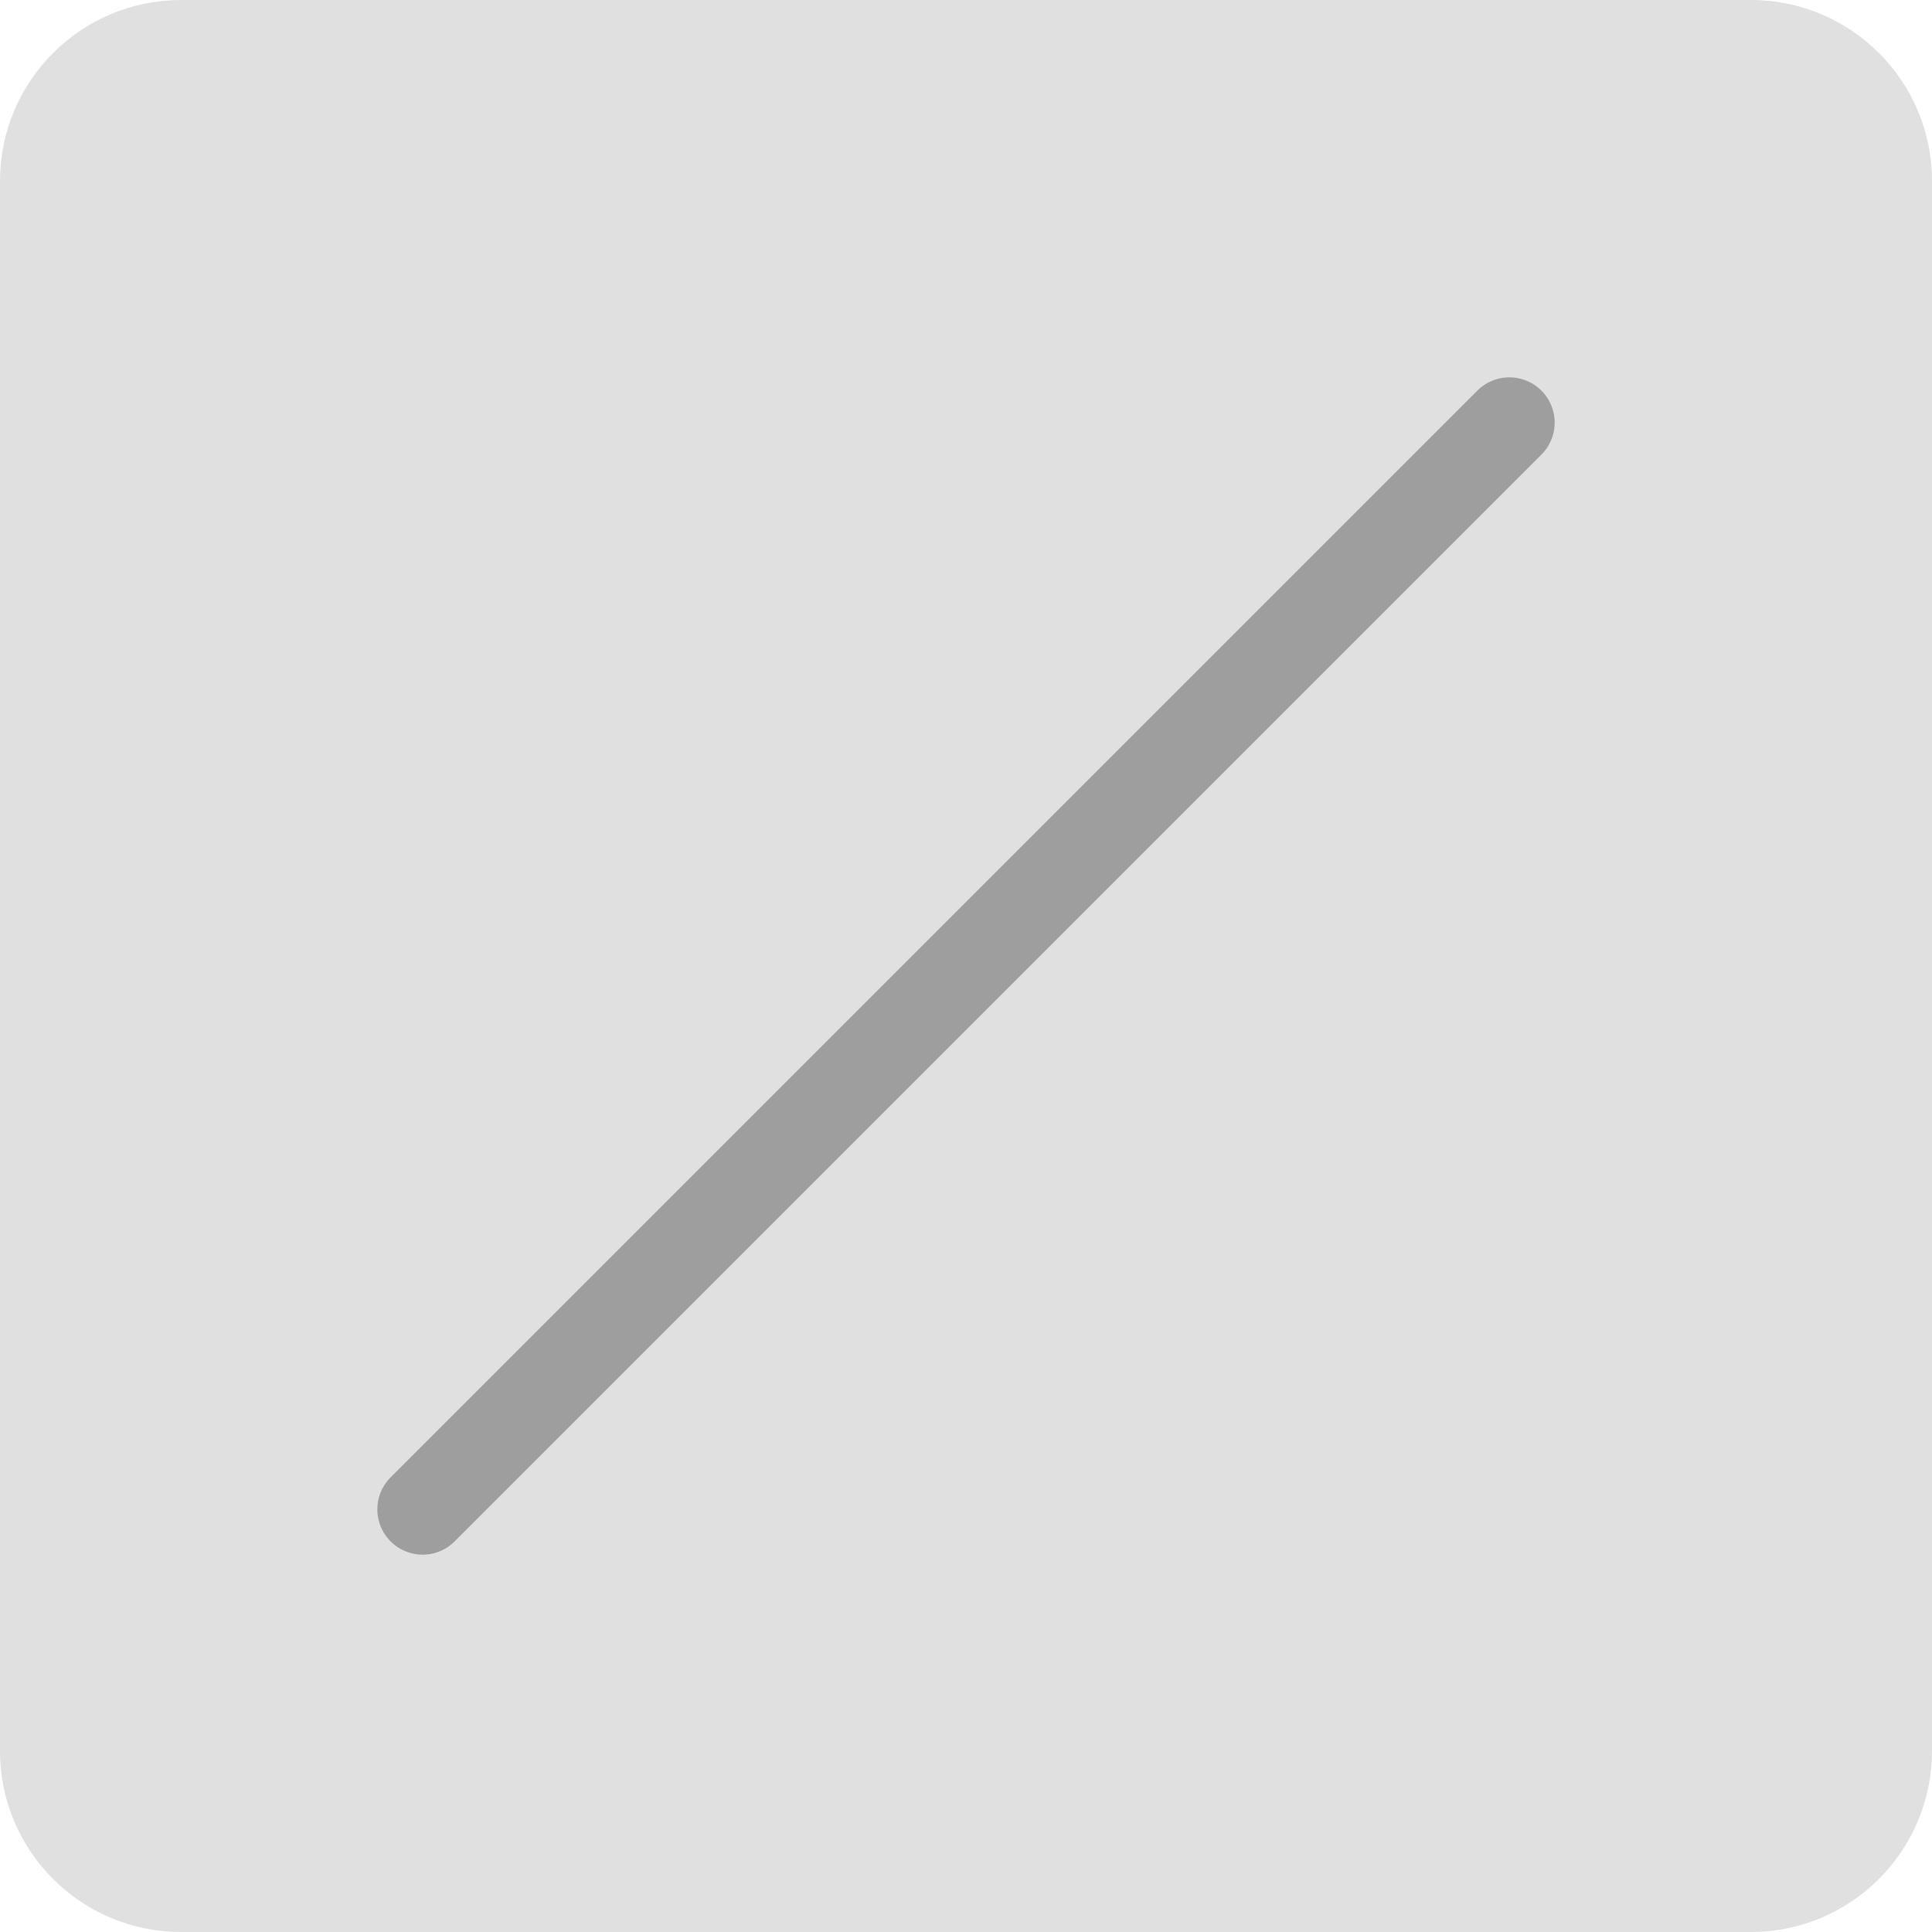
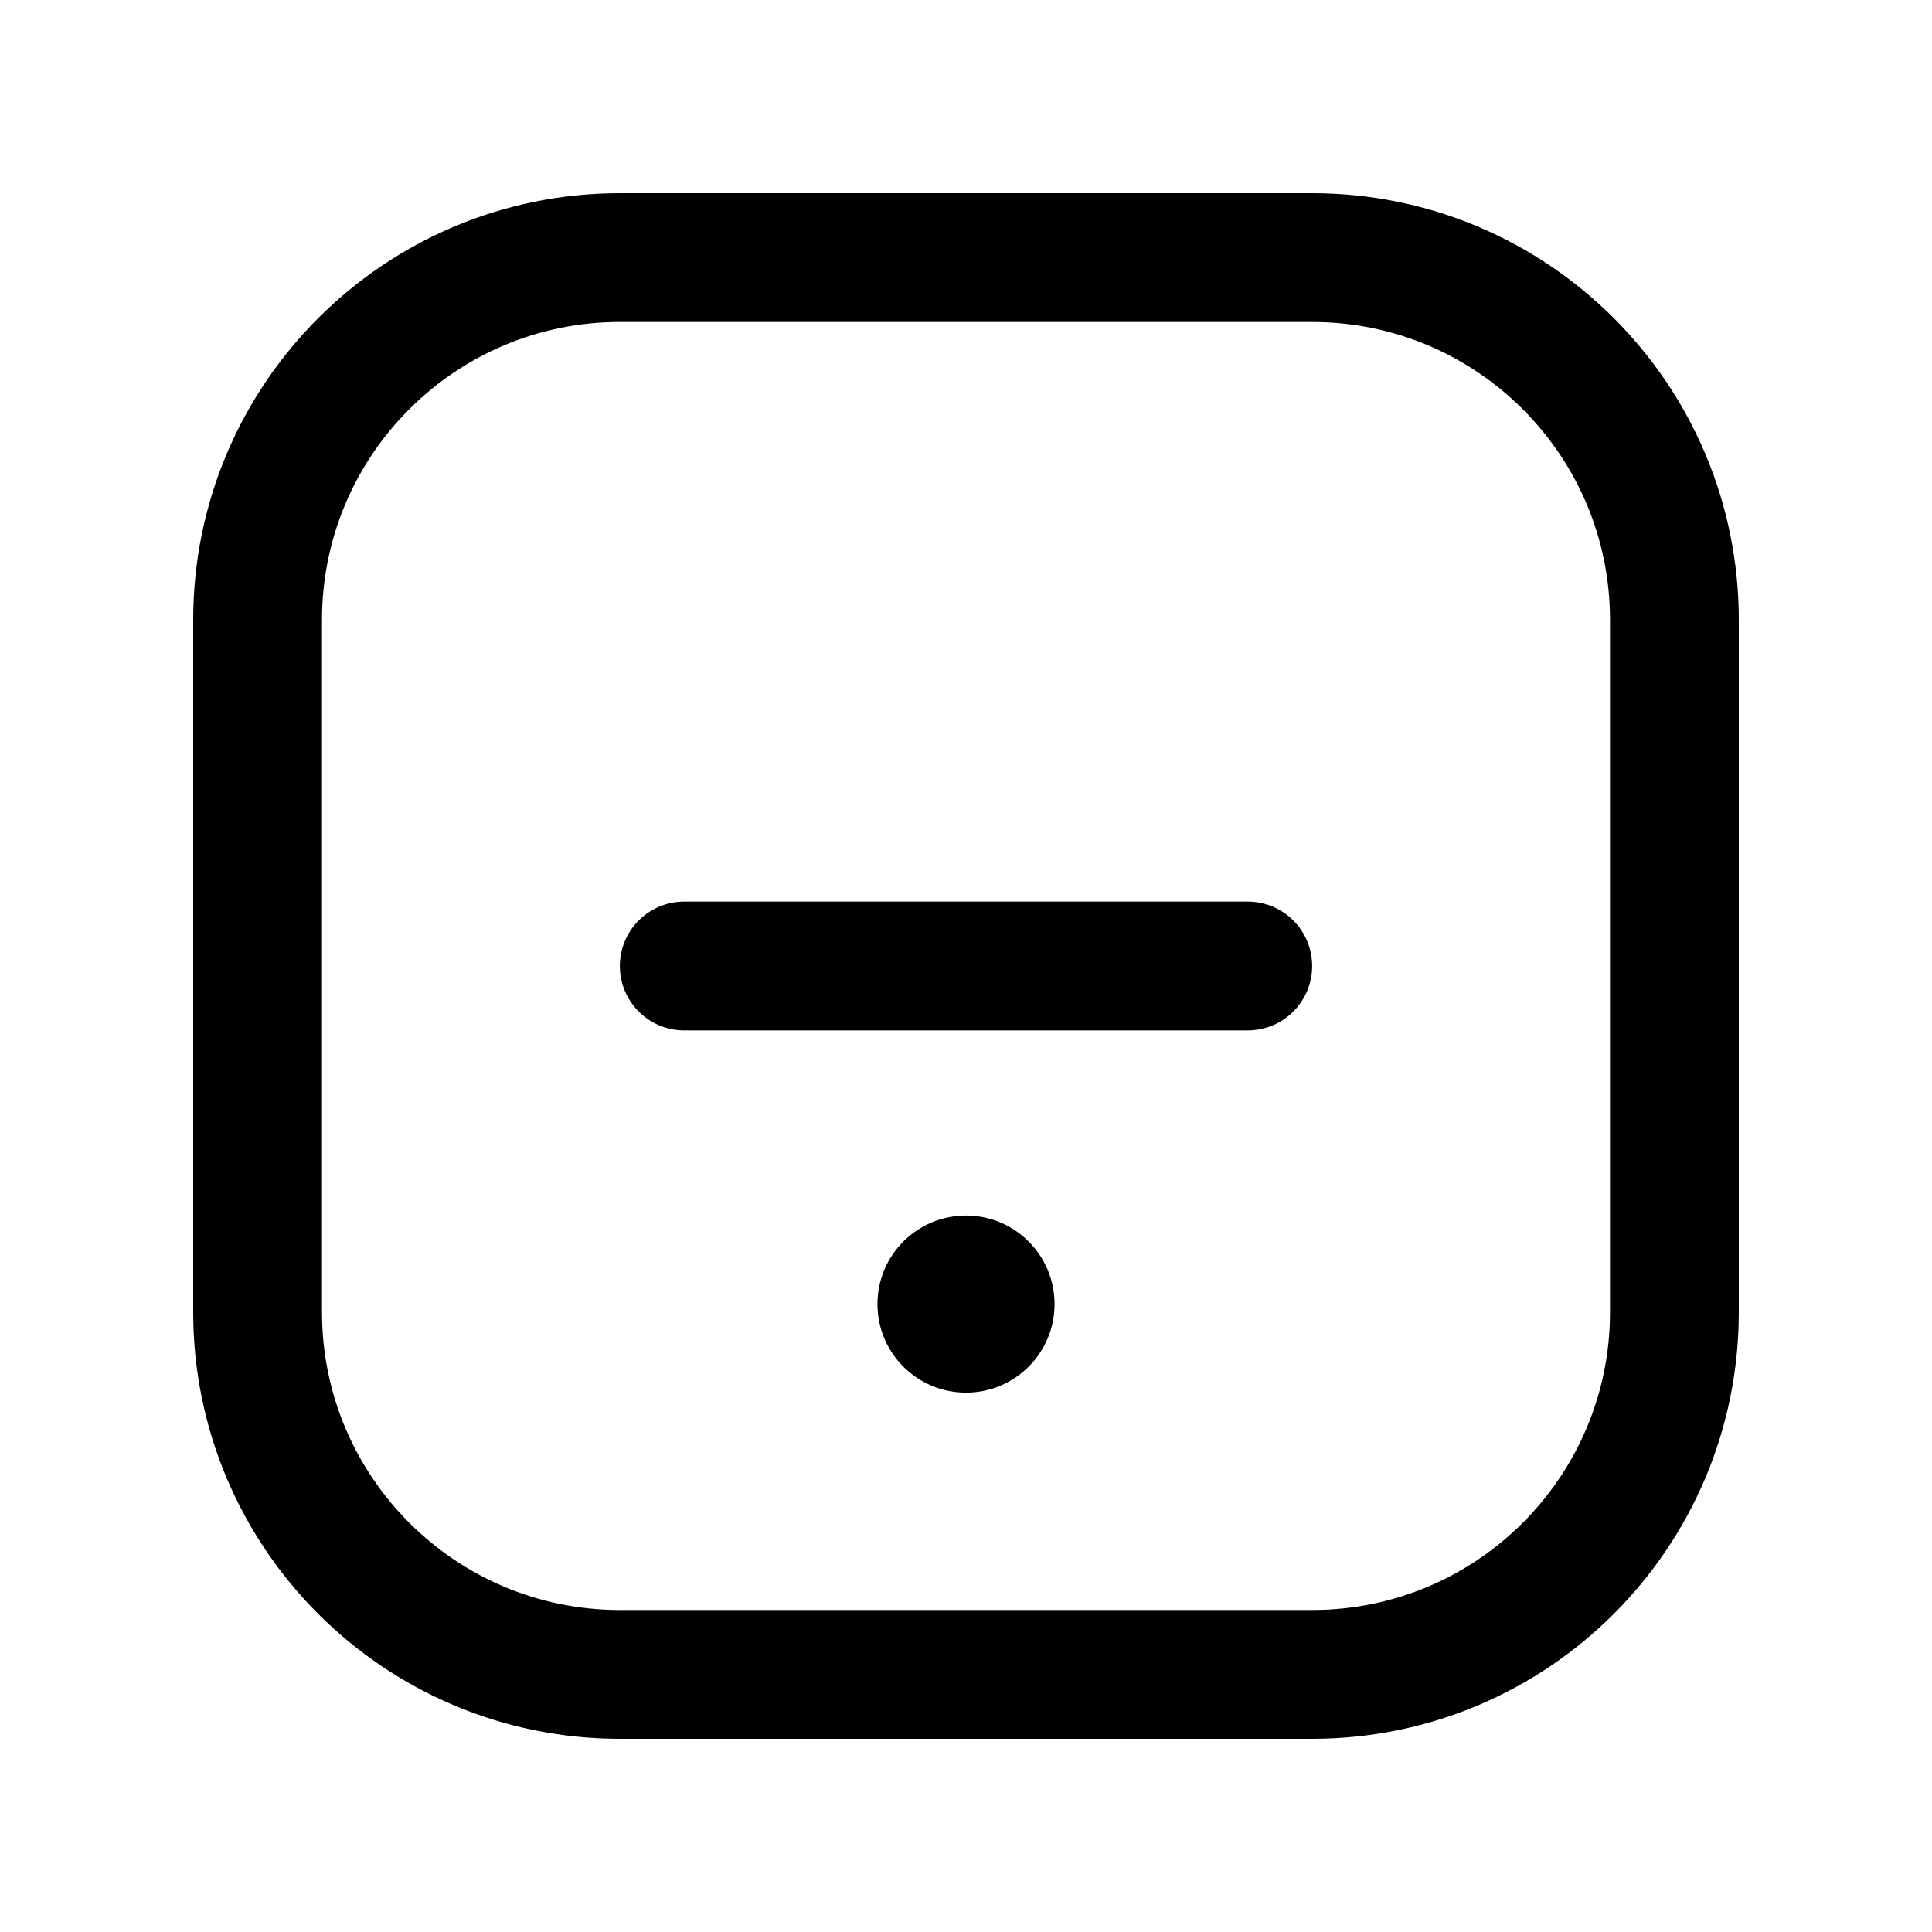
- <svg xmlns="http://www.w3.org/2000/svg" viewBox="0 0 64 64" width="64" height="64">
-   <rect width="64" height="64" rx="6" fill="#E0E0E0" />
-   <path d="M14 50 L50 14" stroke="#9E9E9E" stroke-width="3" stroke-linecap="round" />
+ <svg xmlns="http://www.w3.org/2000/svg" viewBox="0 0 24 24" width="24" height="24" fill="none">
+   <rect x="3.2" y="3.2" width="17.6" height="17.6" rx="4.5" stroke="#000" stroke-width="1.6" />
+   <path d="M8.5 12h7" stroke="#000" stroke-width="1.6" stroke-linecap="round" />
+   <circle cx="12" cy="16.2" r="1.1" fill="#000" />
</svg>
